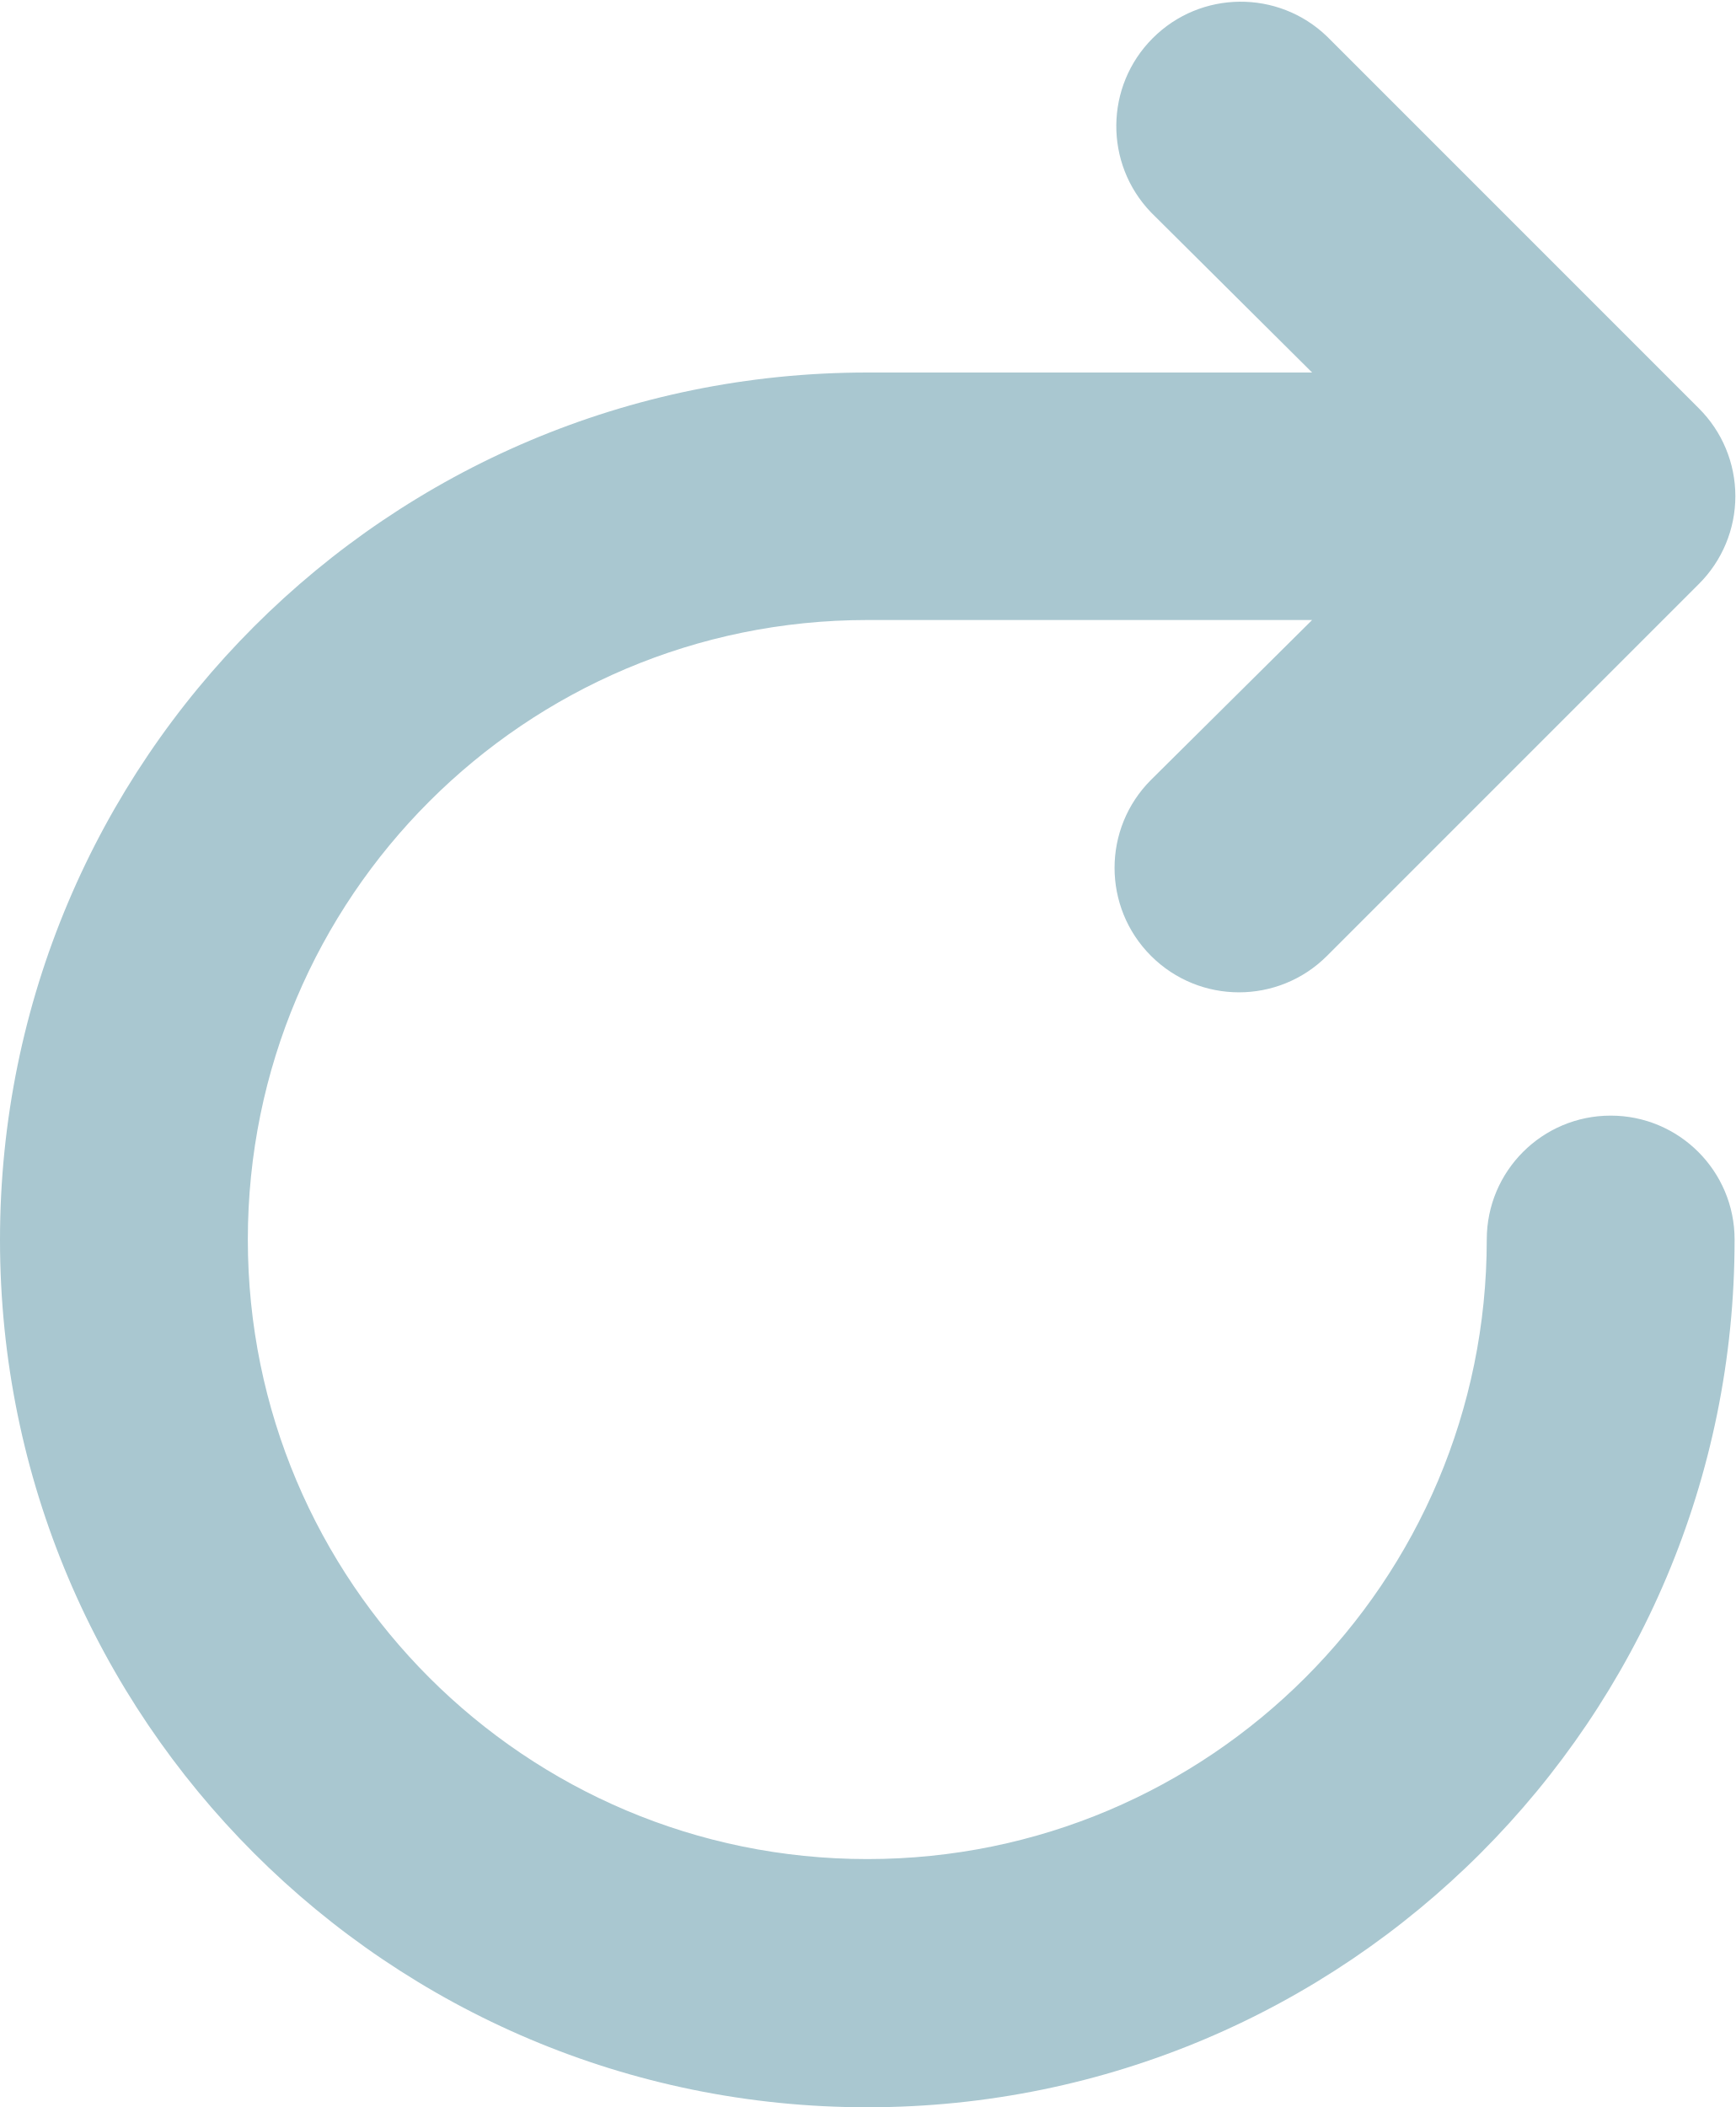
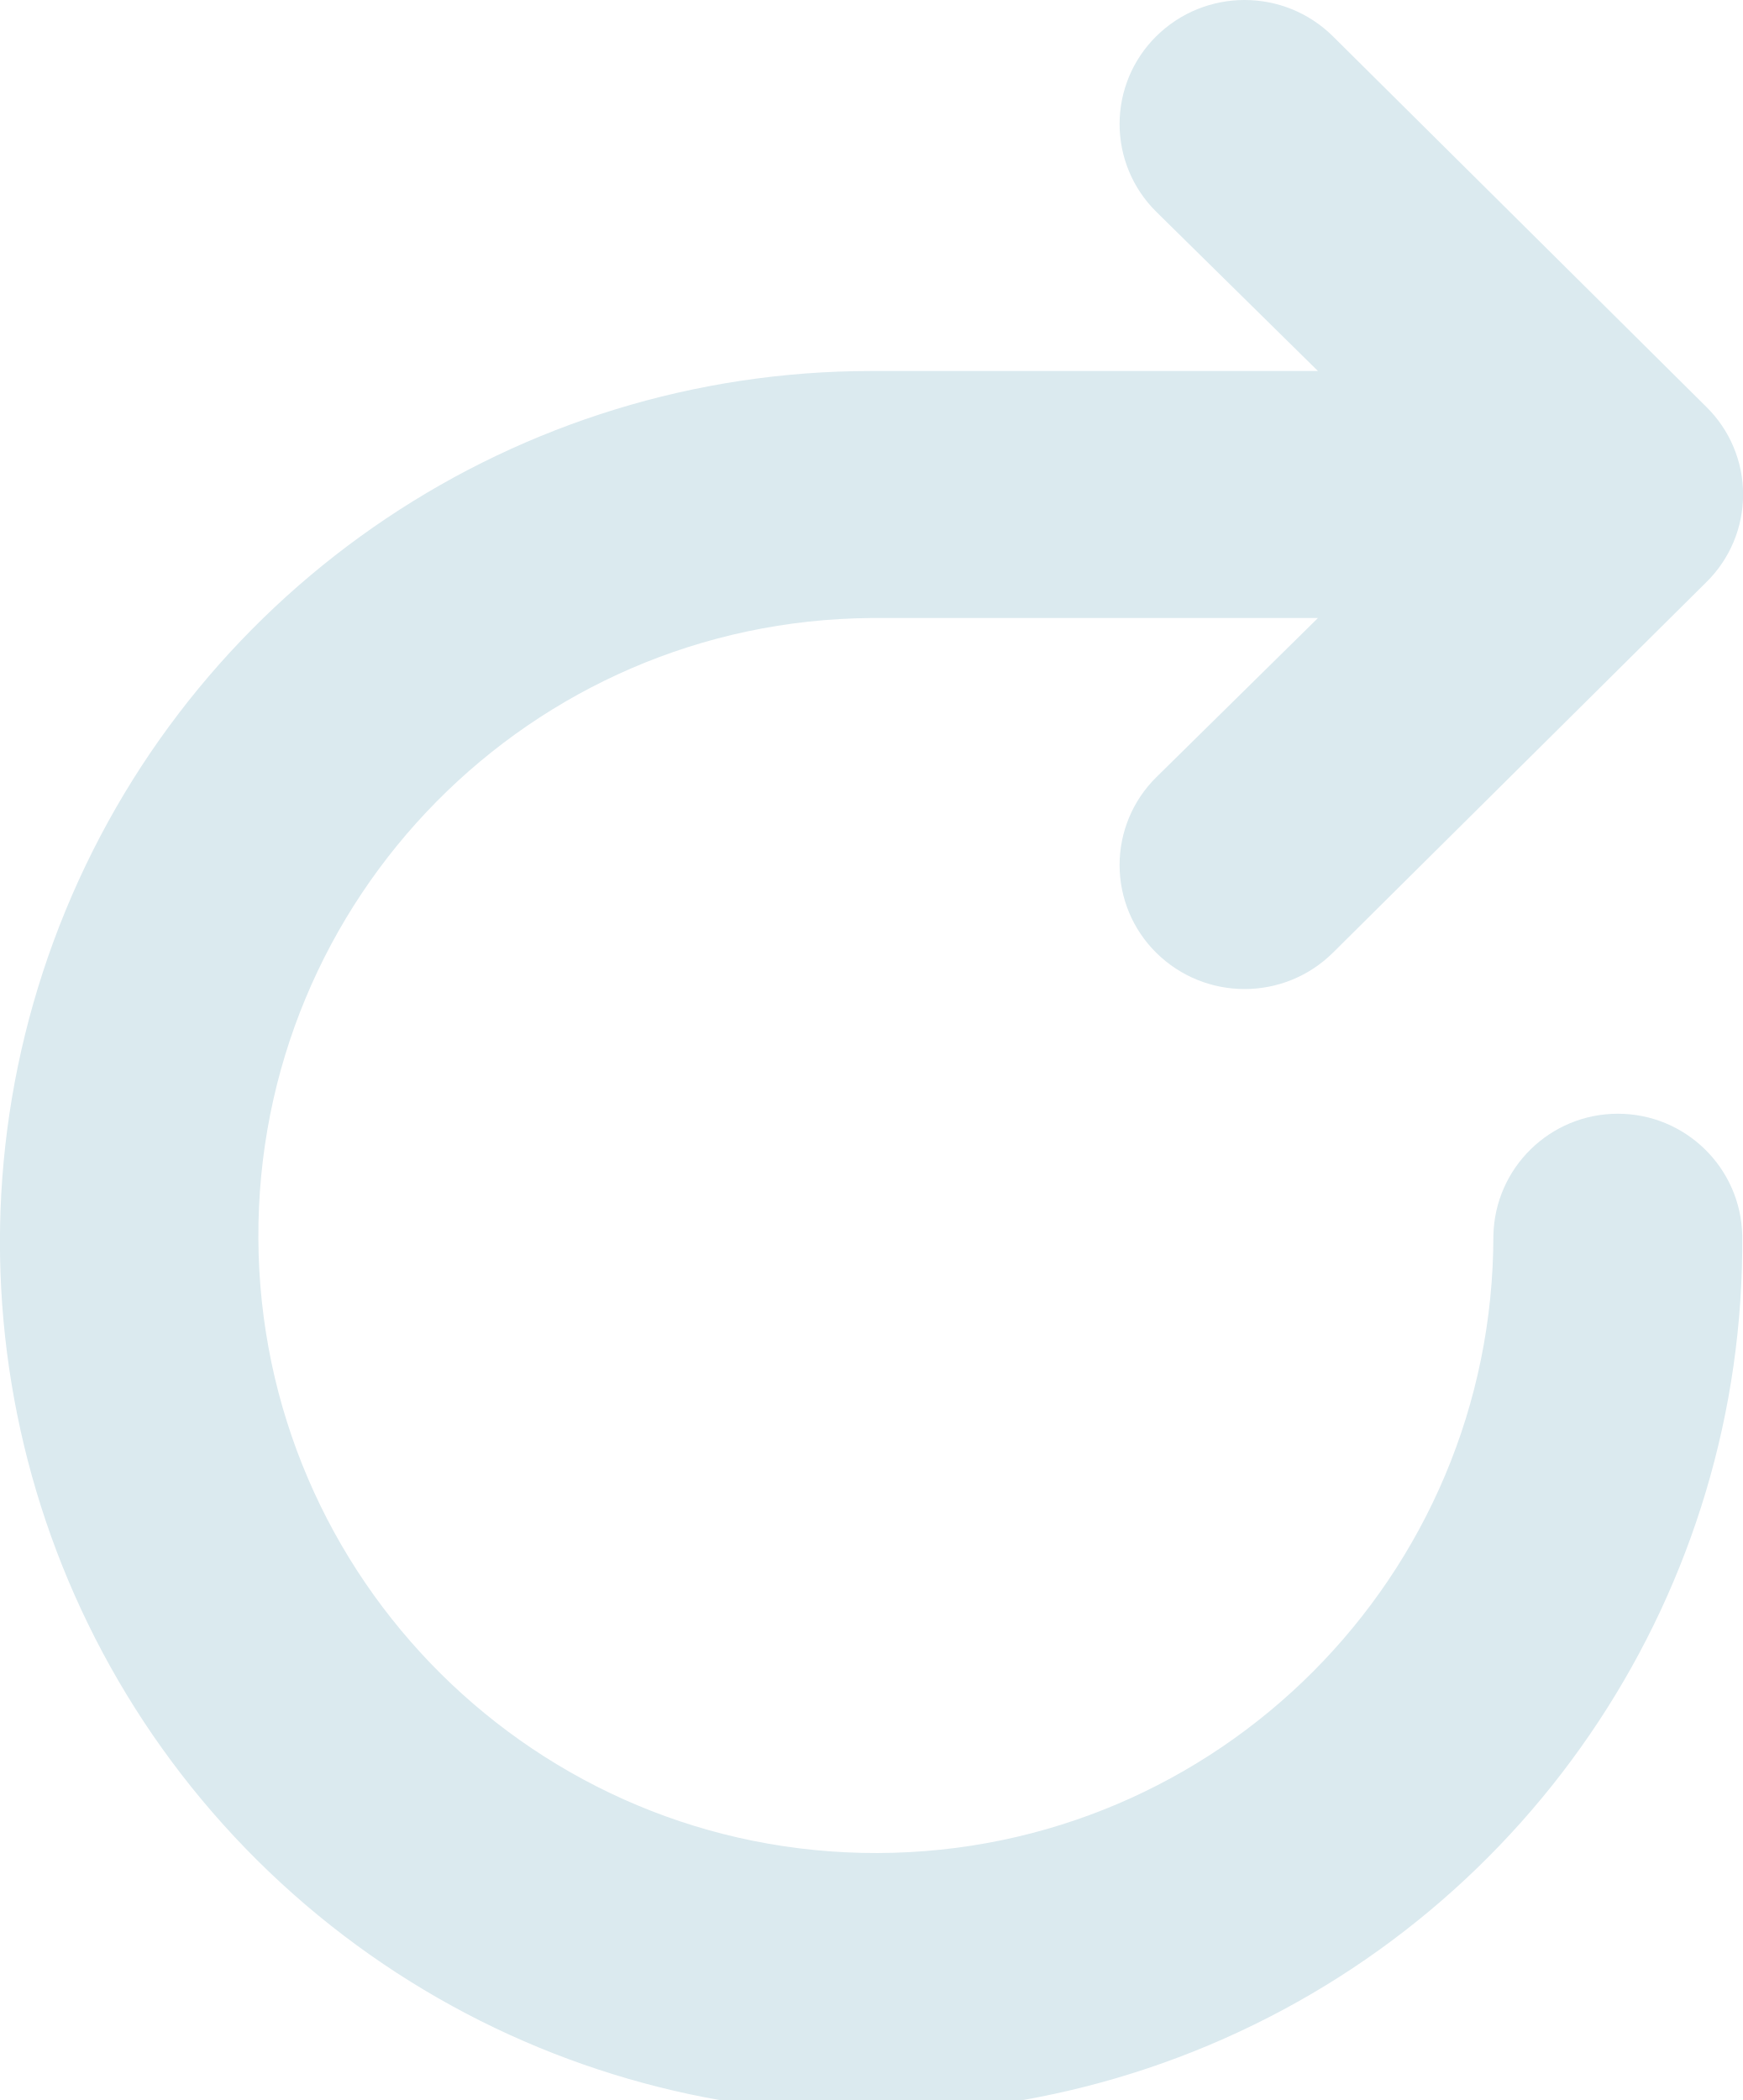
- <svg xmlns="http://www.w3.org/2000/svg" width="24.71" height="30" viewBox="0 0 24.71 30">
-   <g id="Redo" transform="translate(0)">
-     <path id="Path_85" data-name="Path 85" d="M17.344,8.8h6.334L21.384,6.52A1.772,1.772,0,0,1,23.89,4.015l5.293,5.293a1.764,1.764,0,0,1,0,2.505L23.89,17.106A1.771,1.771,0,1,1,21.384,14.6l2.294-2.276H17.344a8.821,8.821,0,1,0,8.821,8.821,1.764,1.764,0,1,1,3.529,0A12.35,12.35,0,1,1,17.344,8.8Z" transform="translate(-4.994 -3.496)" fill="#a9c7d0" />
-   </g>
+ <svg xmlns="http://www.w3.org/2000/svg" id="Redo" width="30.71" height="37" viewBox="0 0 30.71 37">
+   <path id="Path_85" data-name="Path 85" d="M20.343,10.033h7.872l-2.85-2.807a2.173,2.173,0,0,1,0-3.09,2.214,2.214,0,0,1,3.114,0l6.578,6.528a2.164,2.164,0,0,1,0,3.09l-6.578,6.528a2.214,2.214,0,0,1-3.114,0,2.173,2.173,0,0,1,0-3.09l2.85-2.807H20.343a10.88,10.88,0,1,0,10.963,10.88,2.193,2.193,0,0,1,4.385,0A15.349,15.349,0,1,1,20.343,10.033Z" transform="translate(-4.994 -3.496)" fill="#dbeaef" />
</svg>
